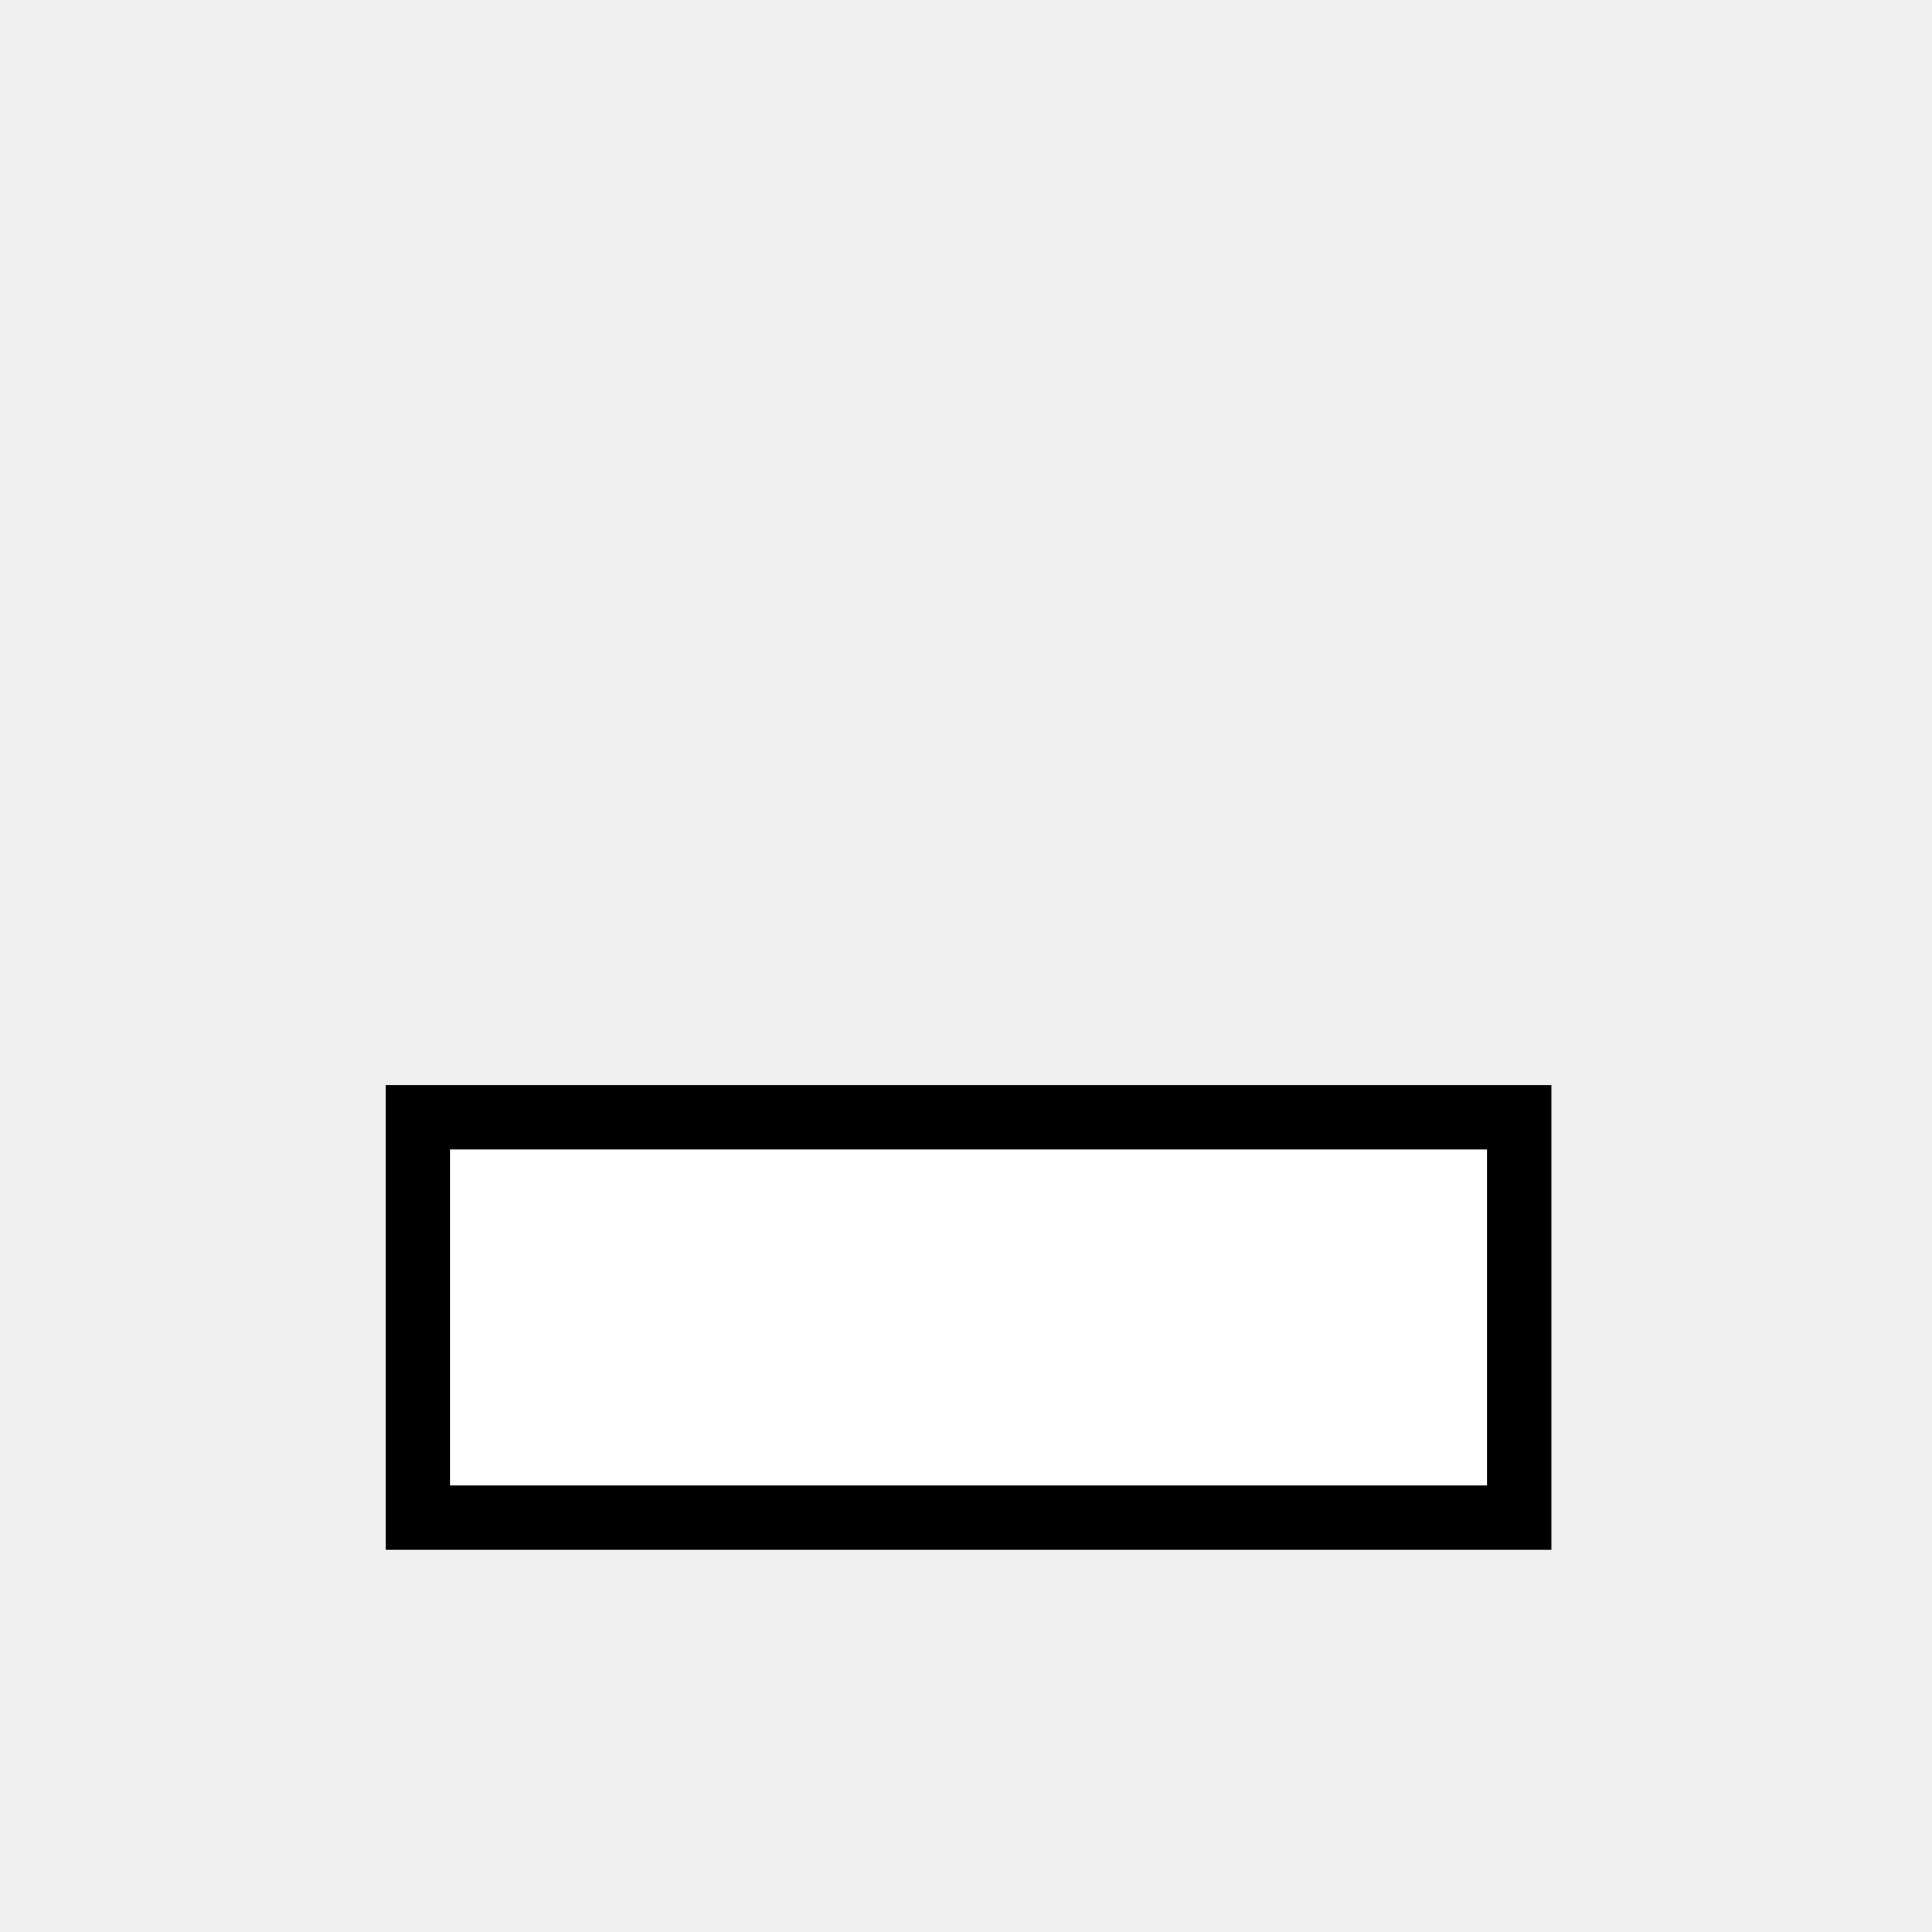
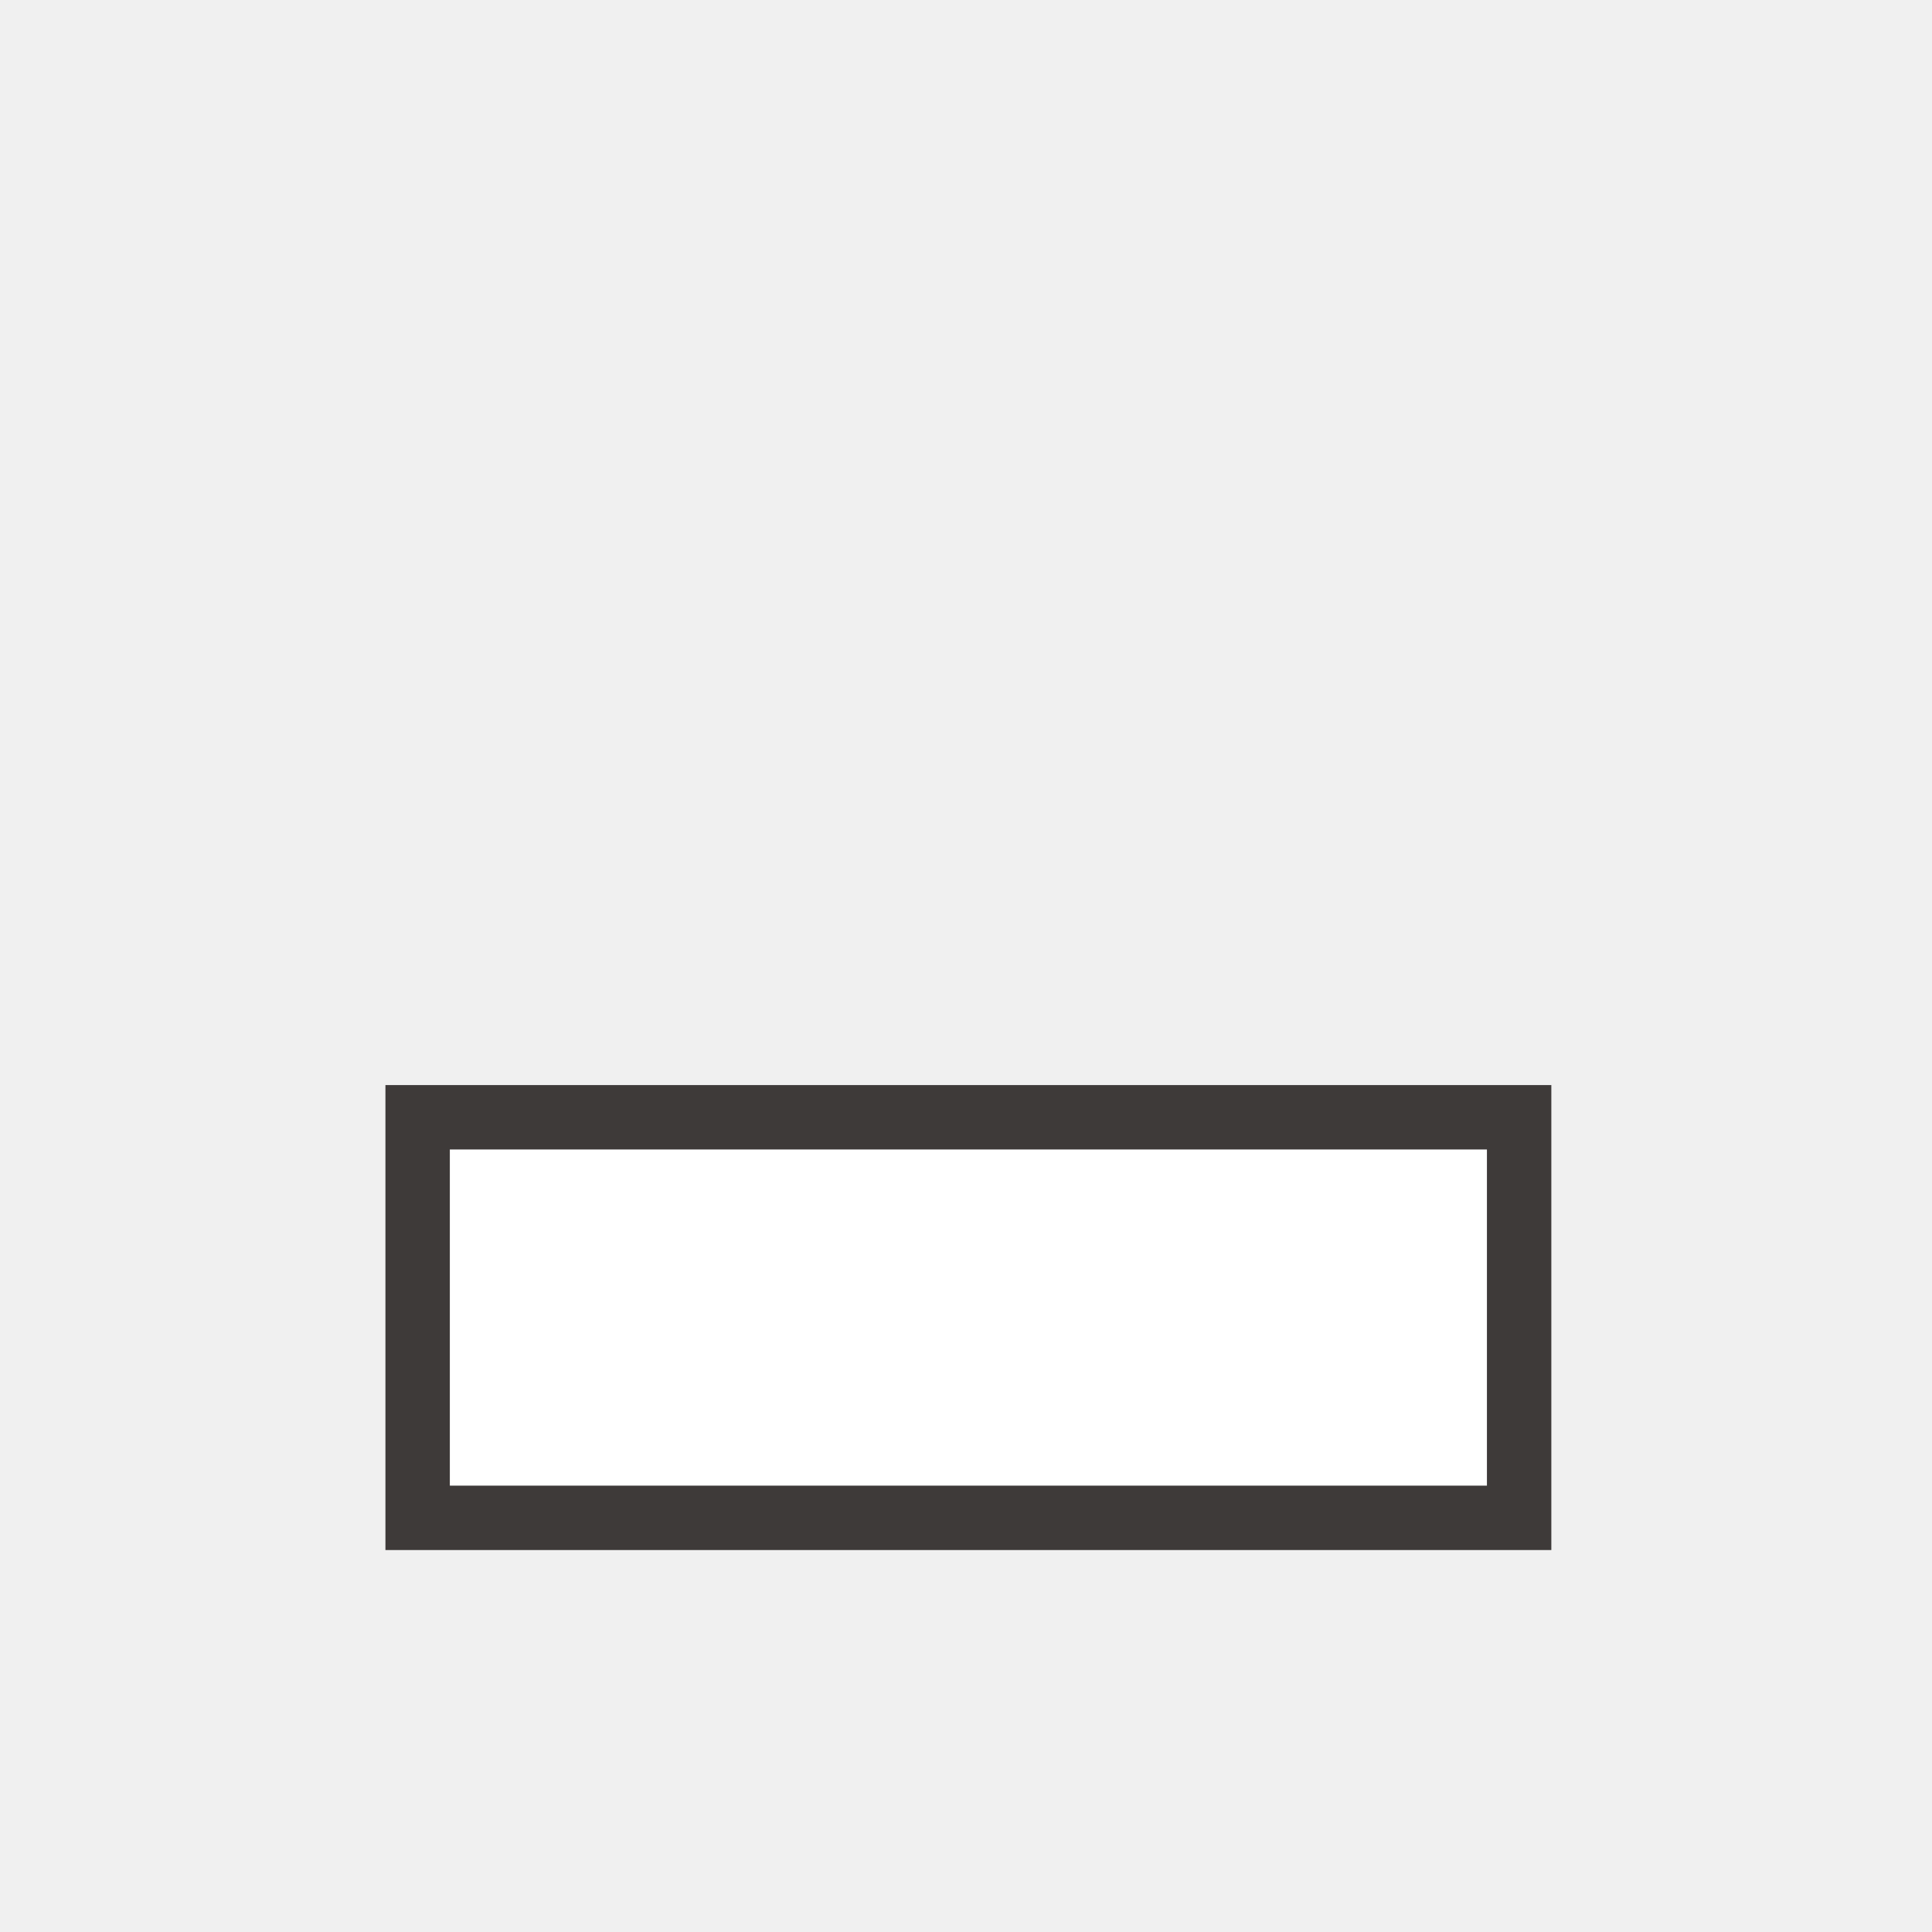
<svg xmlns="http://www.w3.org/2000/svg" version="1.1" id="圖層_1" x="0px" y="0px" width="30px" height="30px" viewBox="0 0 30 30" enable-background="new 0 0 30 30" xml:space="preserve">
-   <rect x="6.485" y="17.349" fill="#FFFFFF" stroke="#000000" stroke-miterlimit="10" width="17.104" height="6.22" />
+   <rect x="6.485" y="17.349" fill="#FFFFFF" stroke="#3E3A39" stroke-miterlimit="10" width="17.104" height="6.22" />
</svg>
